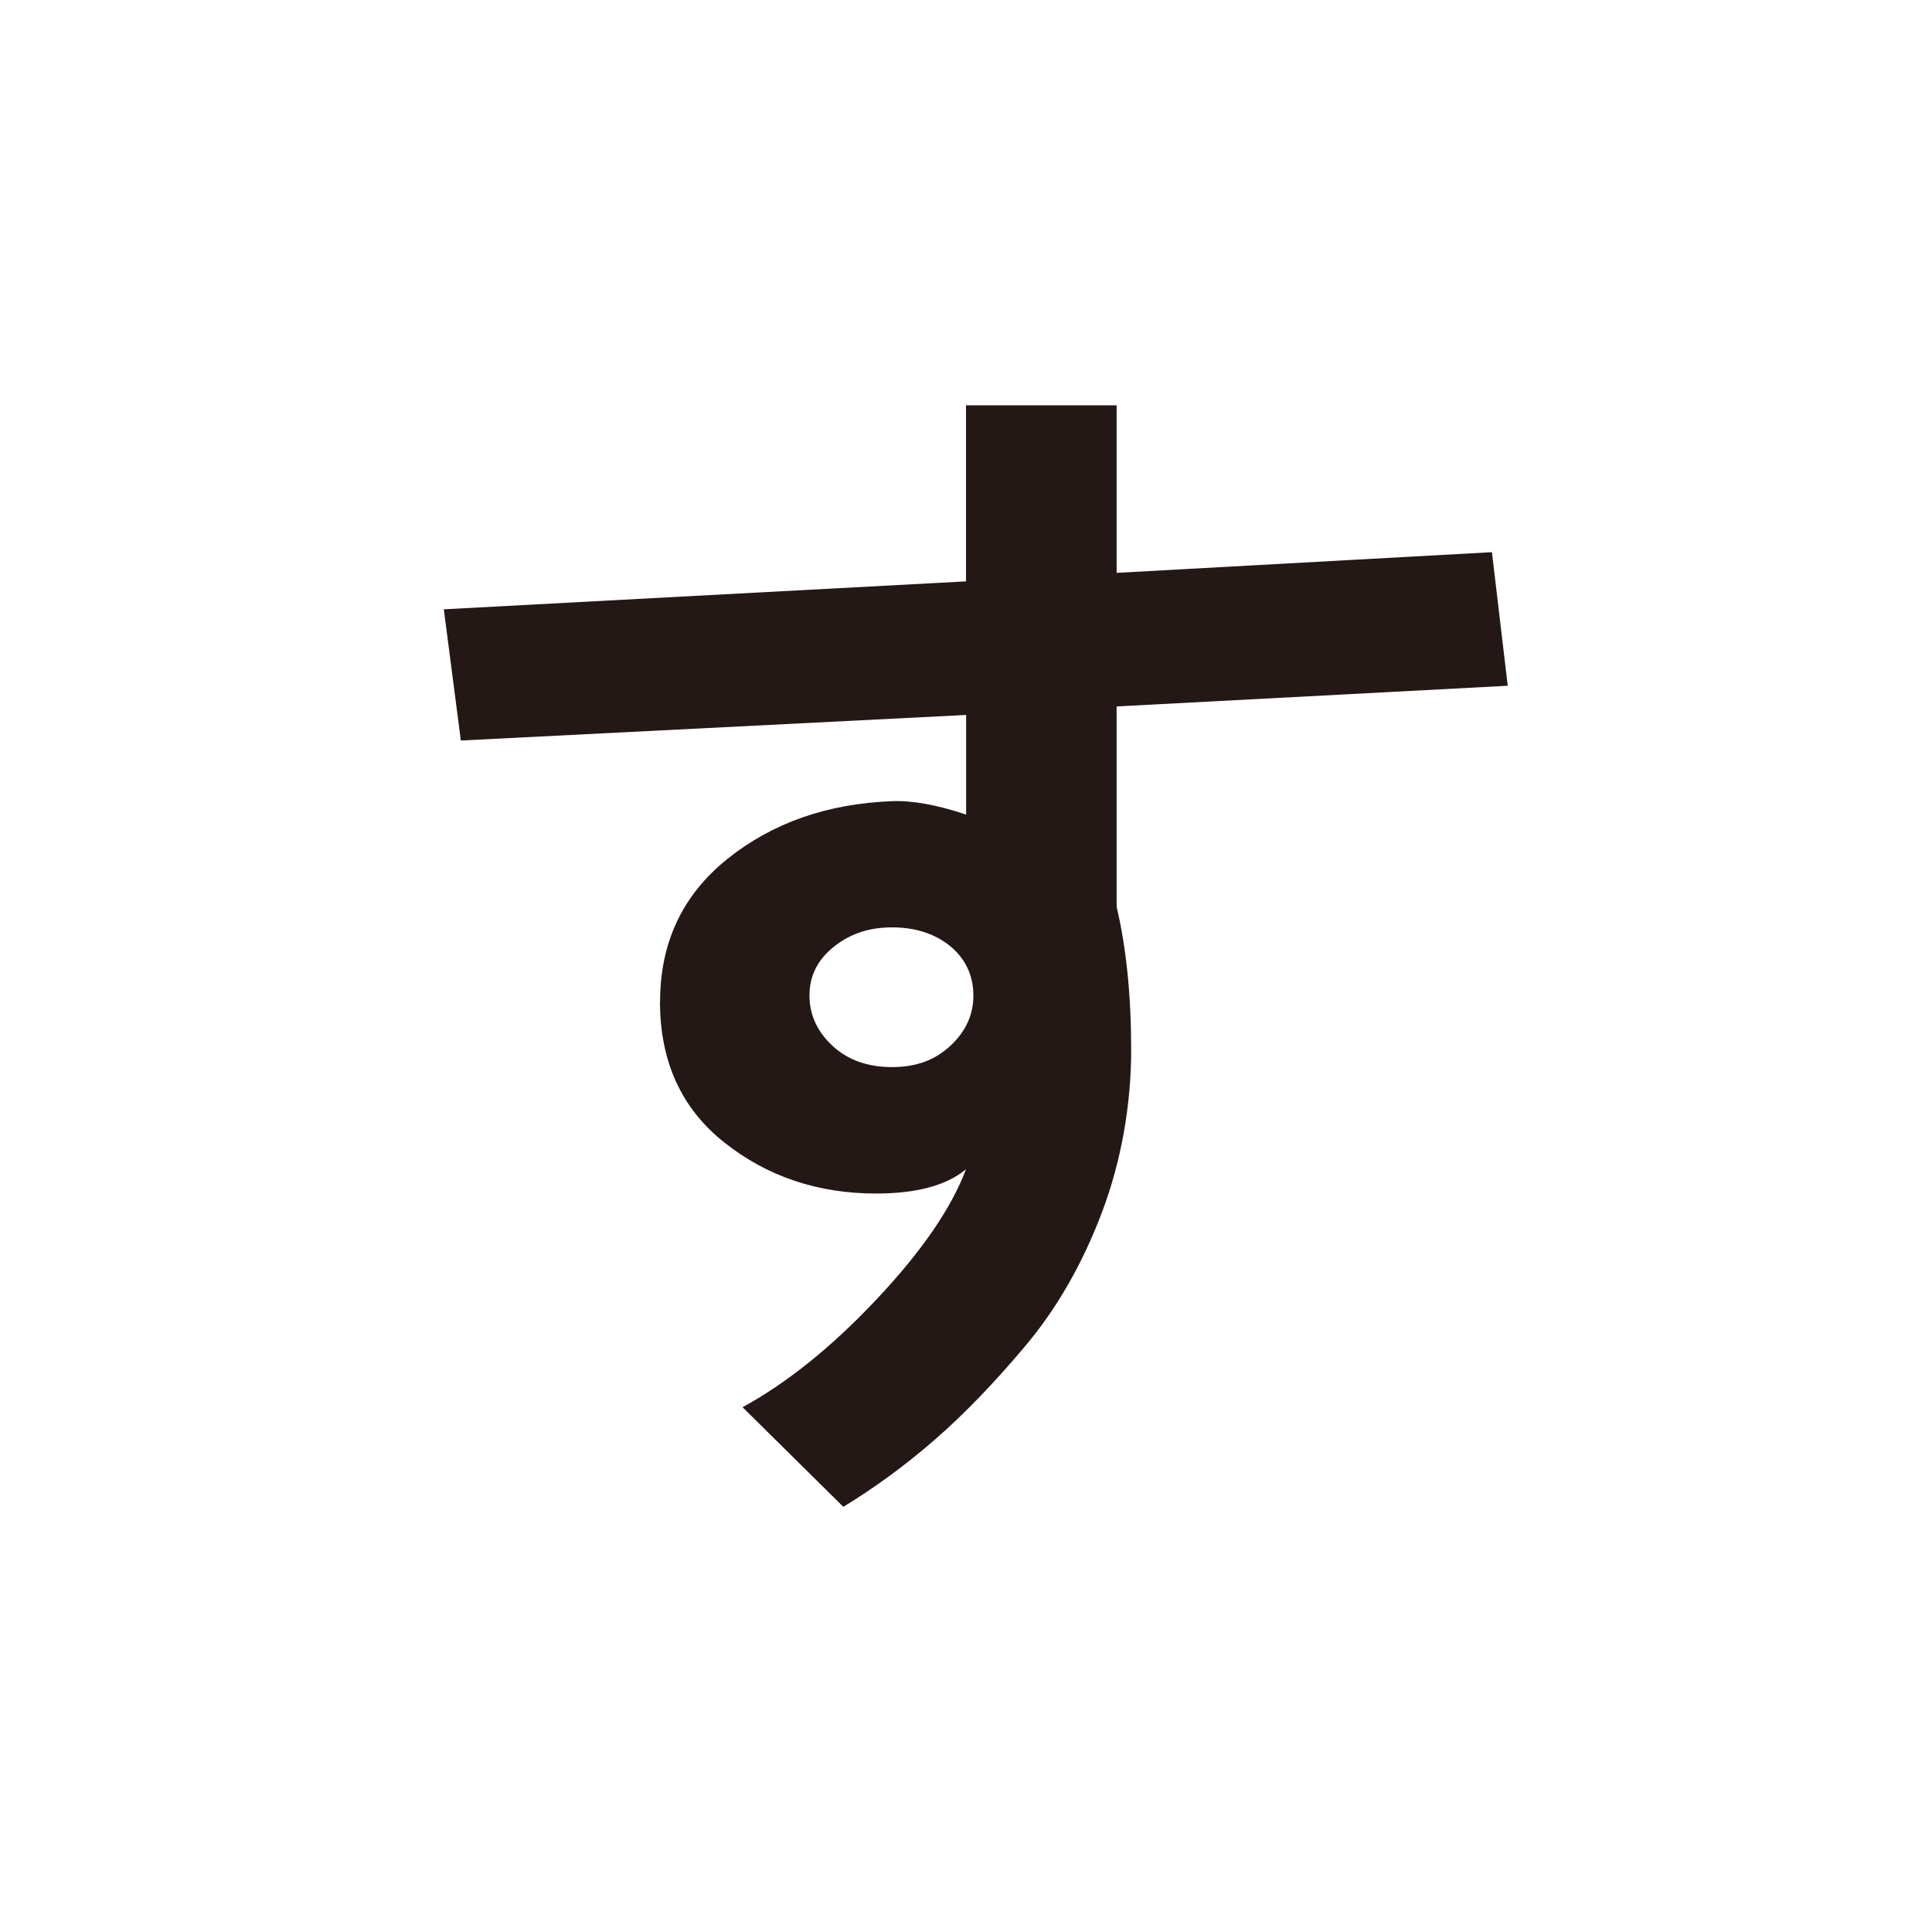
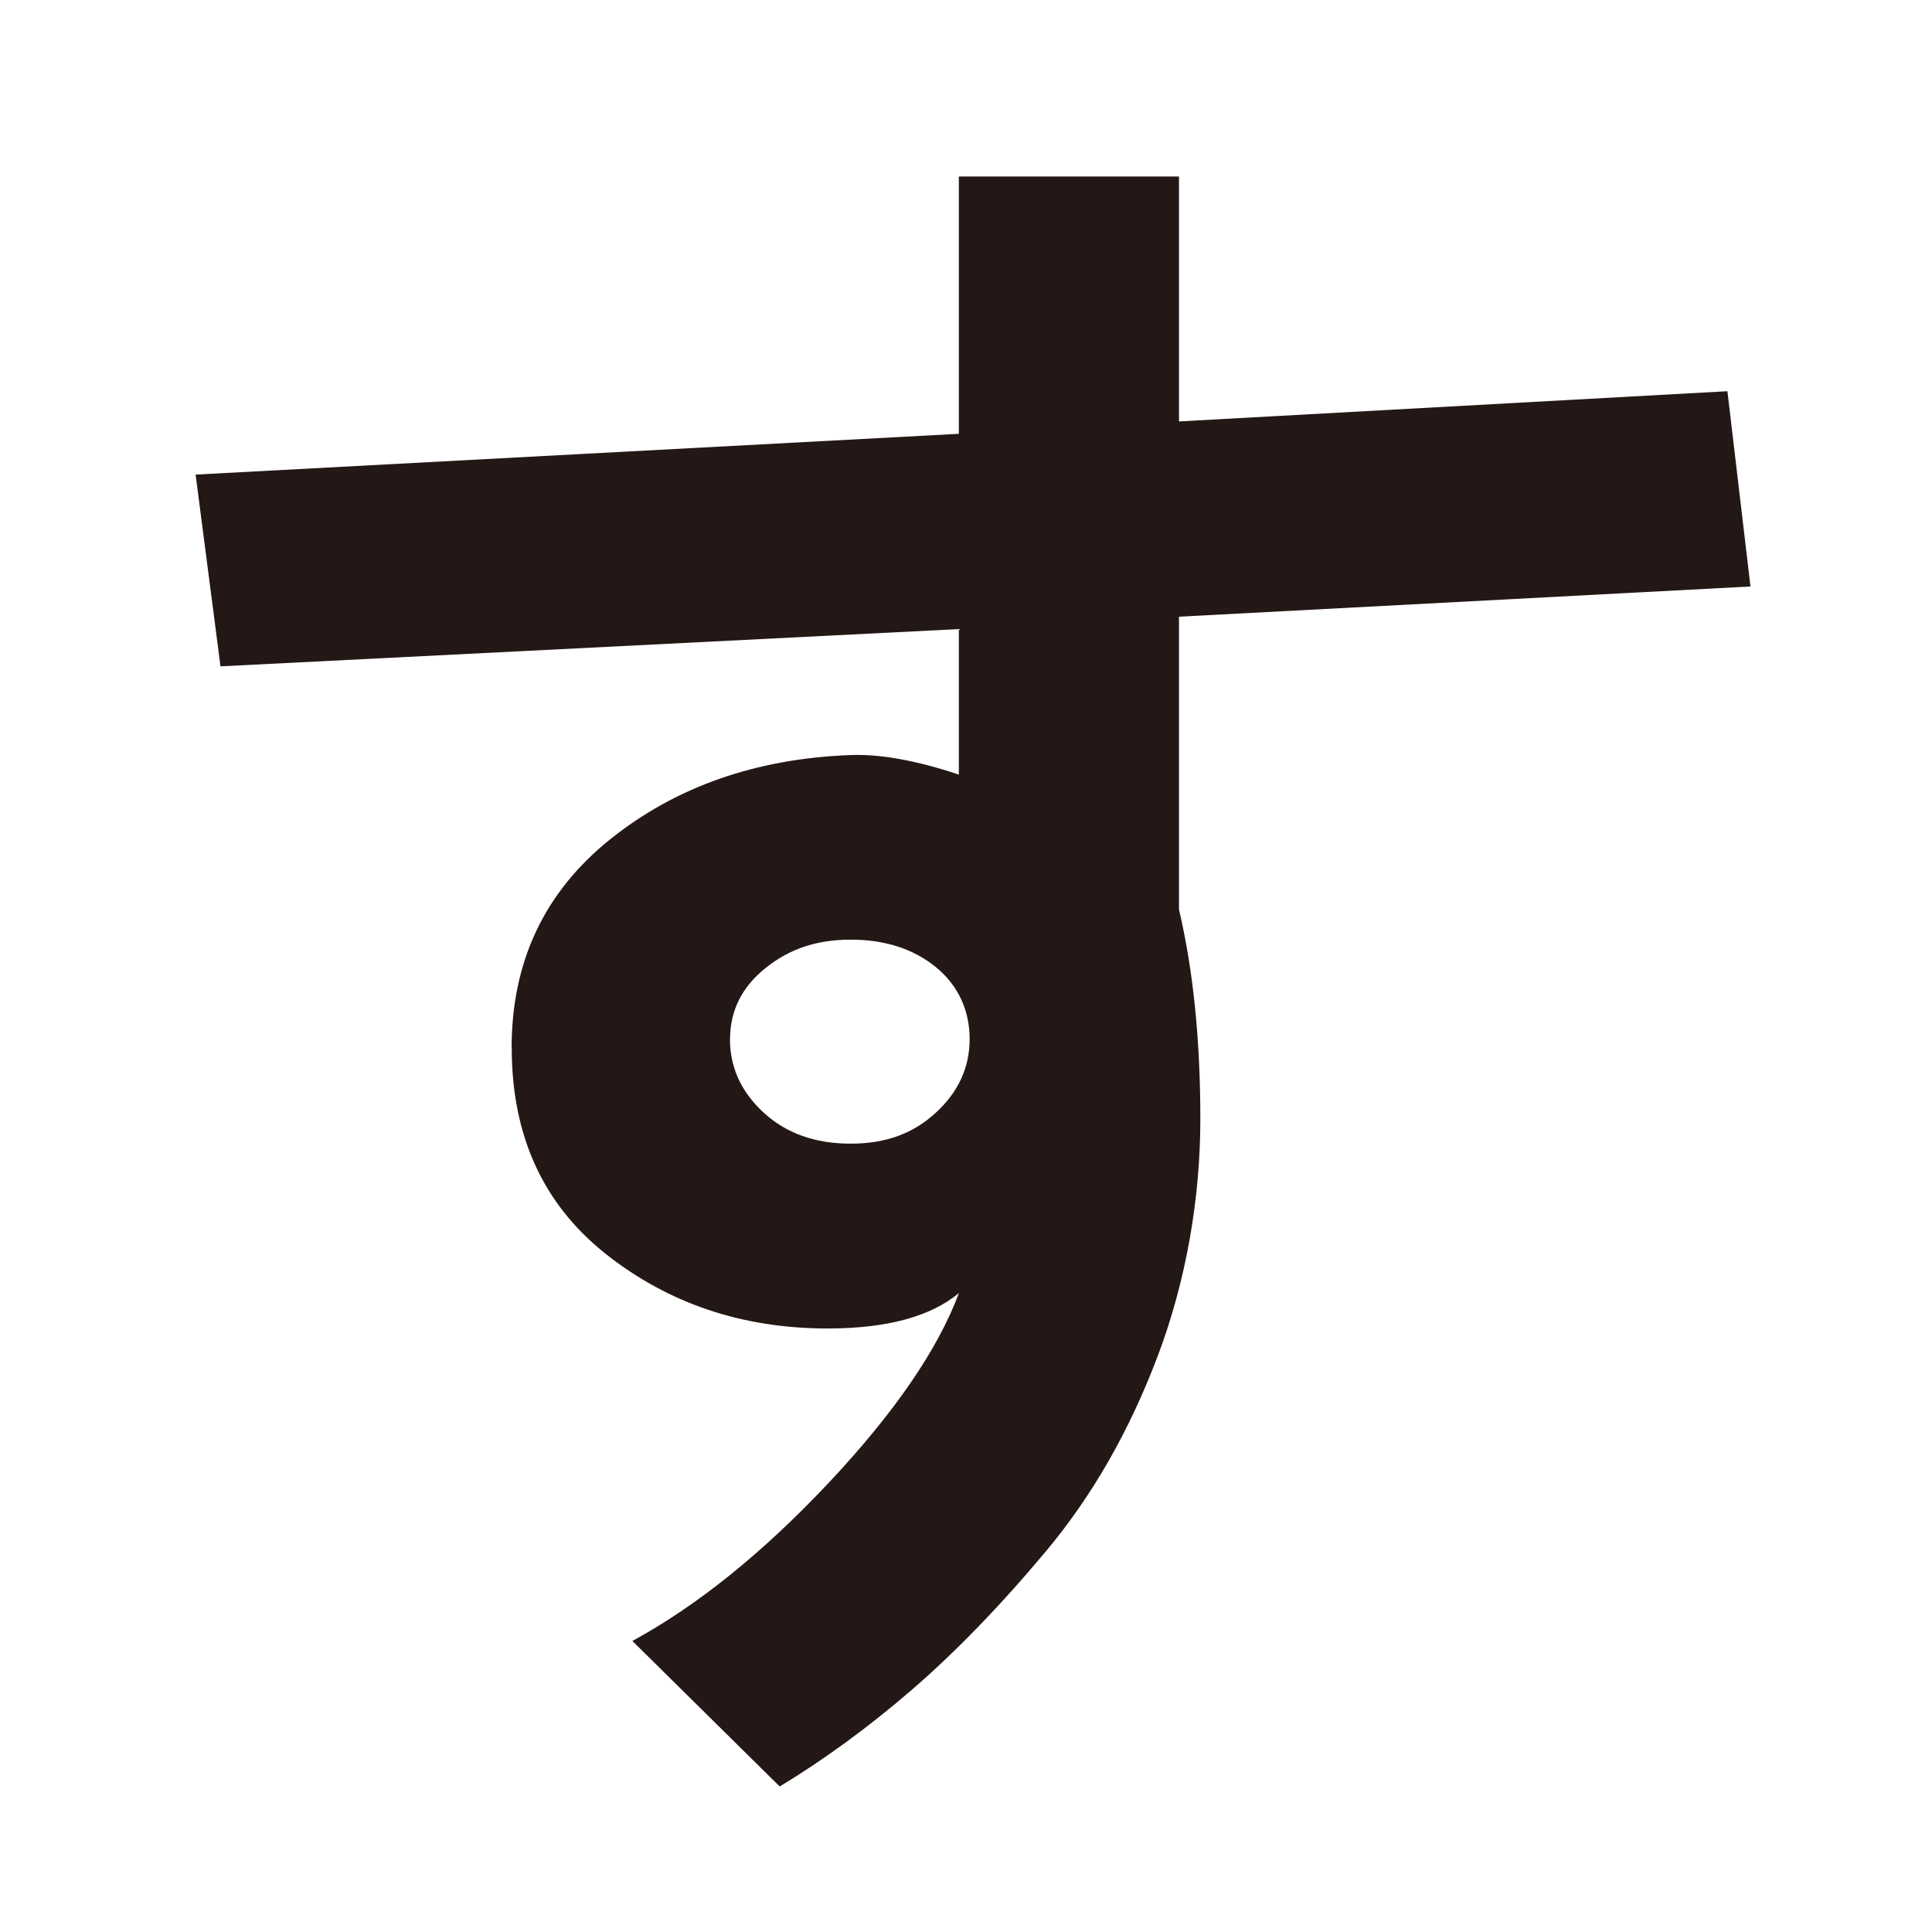
- <svg xmlns="http://www.w3.org/2000/svg" id="_图层_3" data-name="图层 3" viewBox="0 0 170.08 170.08">
+ <svg xmlns="http://www.w3.org/2000/svg" id="_图层_1" data-name="图层 1" viewBox="0 0 170.08 170.08">
  <defs>
    <style>
      .cls-1 {
        fill: #231815;
      }
    </style>
  </defs>
-   <path class="cls-1" d="M58.11,88.17c0-5.2,1.98-9.39,5.93-12.56,3.96-3.17,8.78-4.86,14.49-5.08,1.78-.07,3.96.32,6.52,1.18v-8.77l-44.48,2.25-1.5-11.55,45.97-2.46v-15.5h13.26v14.75l33.04-1.82,1.39,11.76-34.43,1.82v17.64c.86,3.64,1.28,7.84,1.28,12.62s-.86,9.75-2.57,14.27c-1.71,4.53-3.96,8.45-6.74,11.76s-5.47,6.09-8.07,8.34c-2.6,2.25-5.26,4.19-7.96,5.83l-8.87-8.77c3.92-2.14,7.86-5.31,11.81-9.51,3.96-4.21,6.58-8.02,7.86-11.44-1.71,1.43-4.35,2.14-7.91,2.14-5.13,0-9.59-1.5-13.36-4.49-3.78-2.99-5.67-7.13-5.67-12.4ZM71.26,87.63c0,1.71.68,3.19,2.03,4.44,1.35,1.25,3.1,1.87,5.24,1.87s3.78-.62,5.13-1.87c1.35-1.25,2.03-2.73,2.03-4.44s-.68-3.22-2.03-4.33c-1.35-1.1-3.07-1.66-5.13-1.66s-3.71.57-5.13,1.71c-1.43,1.14-2.14,2.57-2.14,4.28Z" />
+   <path class="cls-1" d="M45.04,92.25c0-7.6,2.89-13.72,8.67-18.36,5.78-4.63,12.84-7.11,21.17-7.42,2.6-.1,5.78.47,9.53,1.72v-12.81l-65,3.28-2.19-16.88,67.19-3.59V15.54h19.38v21.56l48.28-2.66,2.03,17.19-50.31,2.66v25.78c1.25,5.31,1.88,11.46,1.88,18.44s-1.25,14.25-3.75,20.86c-2.5,6.62-5.78,12.34-9.84,17.19s-8,8.91-11.8,12.19c-3.8,3.28-7.68,6.12-11.64,8.52l-12.97-12.81c5.73-3.12,11.48-7.76,17.27-13.91,5.78-6.15,9.61-11.72,11.48-16.72-2.5,2.08-6.36,3.12-11.56,3.12-7.5,0-14.01-2.19-19.53-6.56-5.52-4.38-8.28-10.42-8.28-18.12ZM64.26,91.47c0,2.5.99,4.66,2.97,6.48,1.98,1.82,4.53,2.73,7.66,2.73s5.52-.91,7.5-2.73c1.98-1.82,2.97-3.98,2.97-6.48s-.99-4.71-2.97-6.33c-1.98-1.61-4.48-2.42-7.5-2.42s-5.42.83-7.5,2.5c-2.08,1.67-3.12,3.75-3.12,6.25Z" />
</svg>
